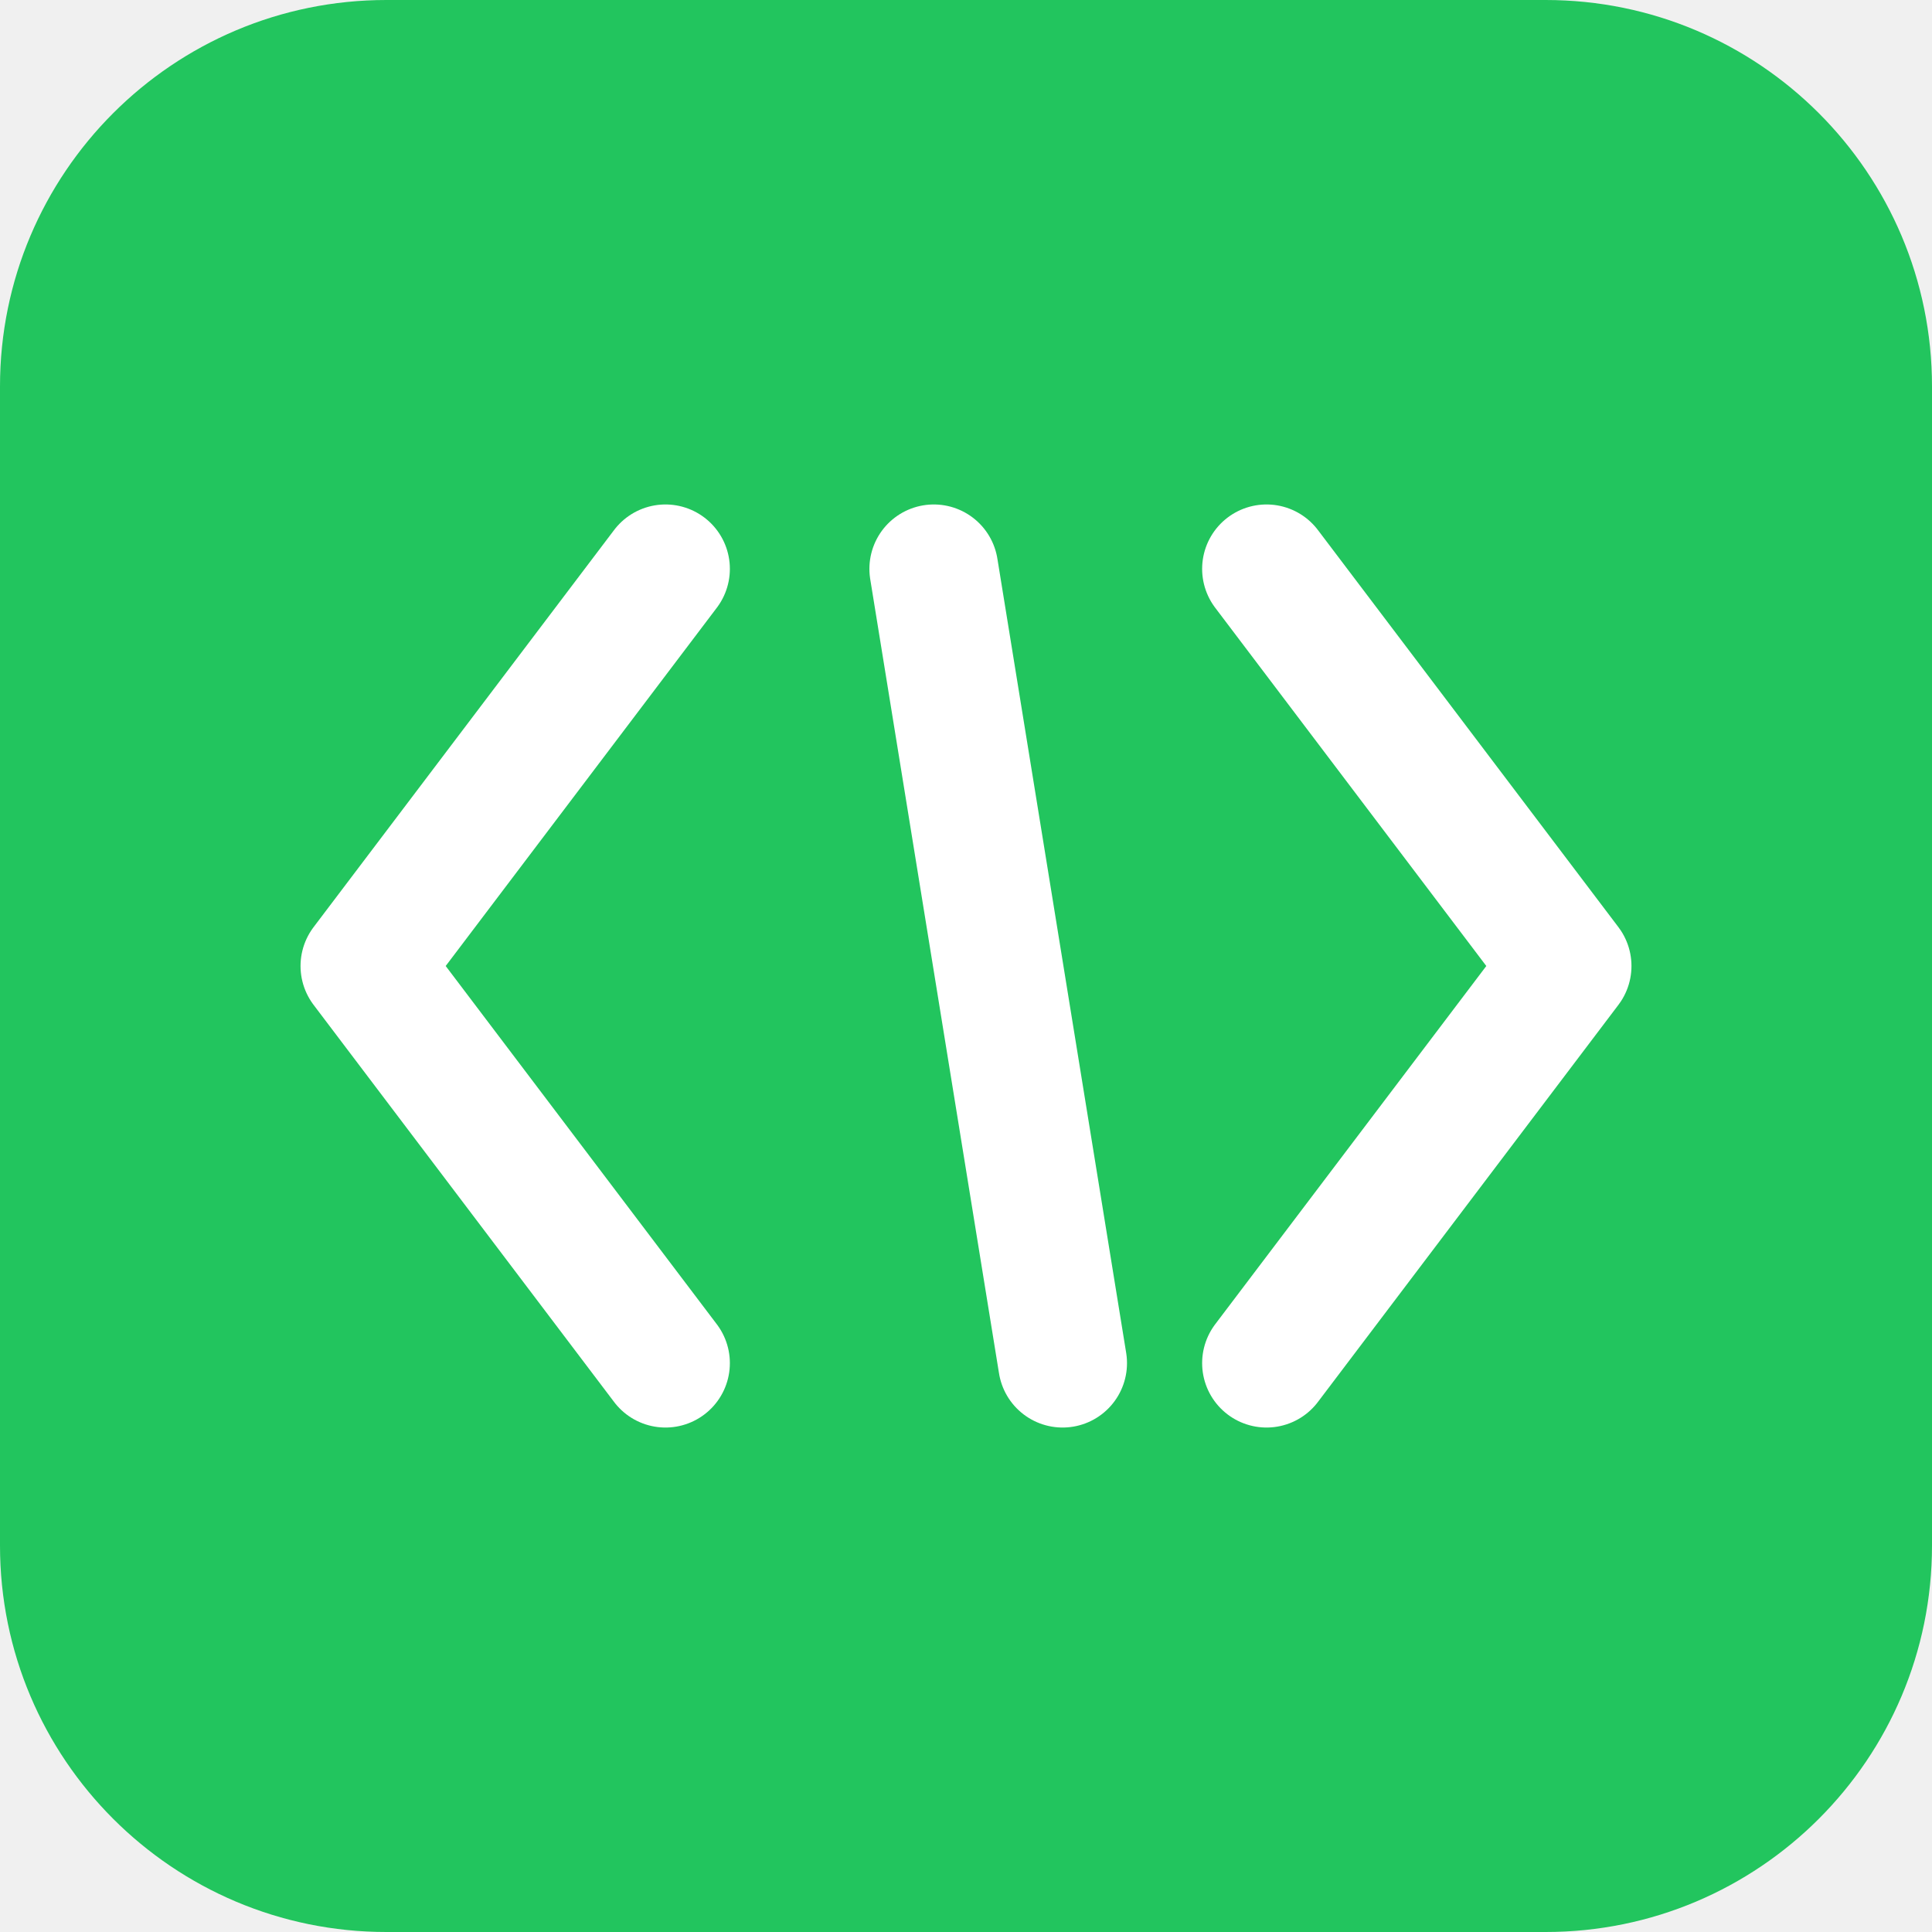
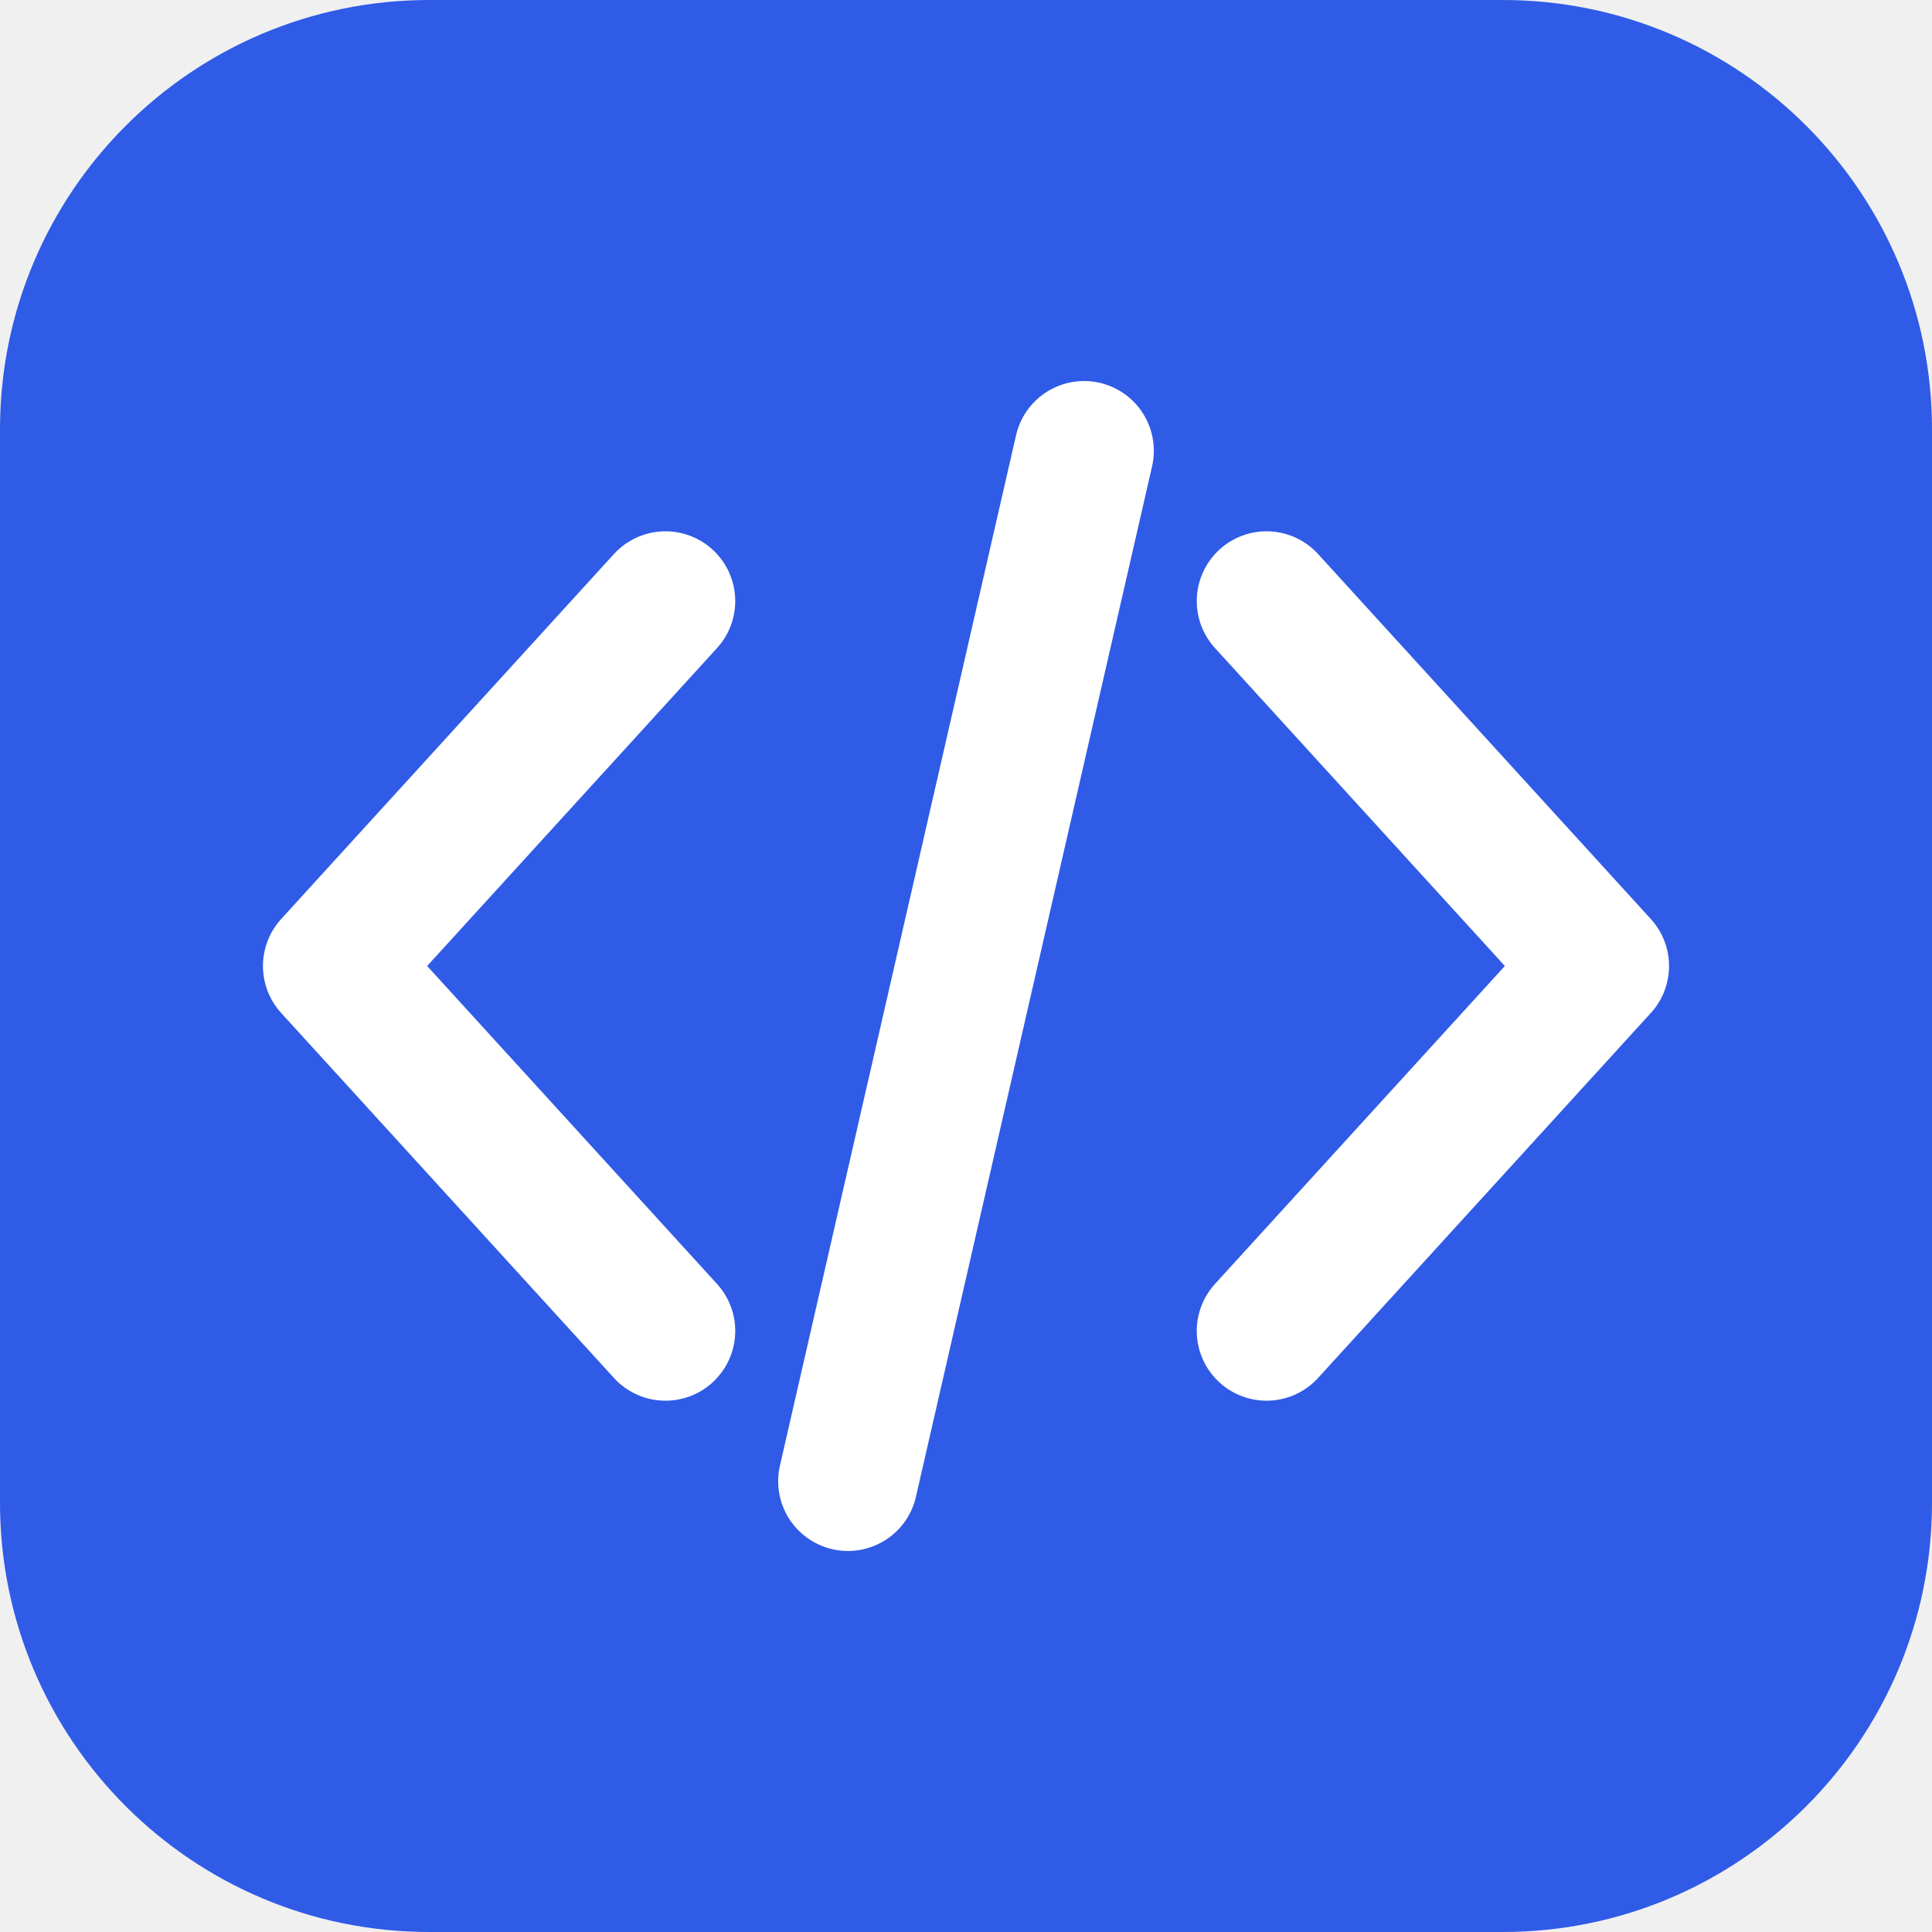
<svg xmlns="http://www.w3.org/2000/svg" width="180" height="180" viewBox="0 0 180 180" fill="none">
-   <rect width="180" height="180" rx="36" fill="#22c55e" />
-   <path d="M62 53L34 90L62 127" stroke="white" stroke-width="12" stroke-linecap="round" stroke-linejoin="round" />
-   <line x1="87" y1="53" x2="99" y2="127" stroke="white" stroke-width="12" stroke-linecap="round" />
-   <path d="M118 53L146 90L118 127" stroke="white" stroke-width="12" stroke-linecap="round" stroke-linejoin="round" />
+   <rect width="180" height="180" rx="40" fill="#2F5BE7" />
+   <path d="M62 56L31 90L62 124" stroke="white" stroke-width="13" stroke-linecap="round" stroke-linejoin="round" />
+   <path d="M118 56L149 90L118 124" stroke="white" stroke-width="13" stroke-linecap="round" stroke-linejoin="round" />
+   <path d="M101 42L79 138" stroke="white" stroke-width="13" stroke-linecap="round" />
</svg>
